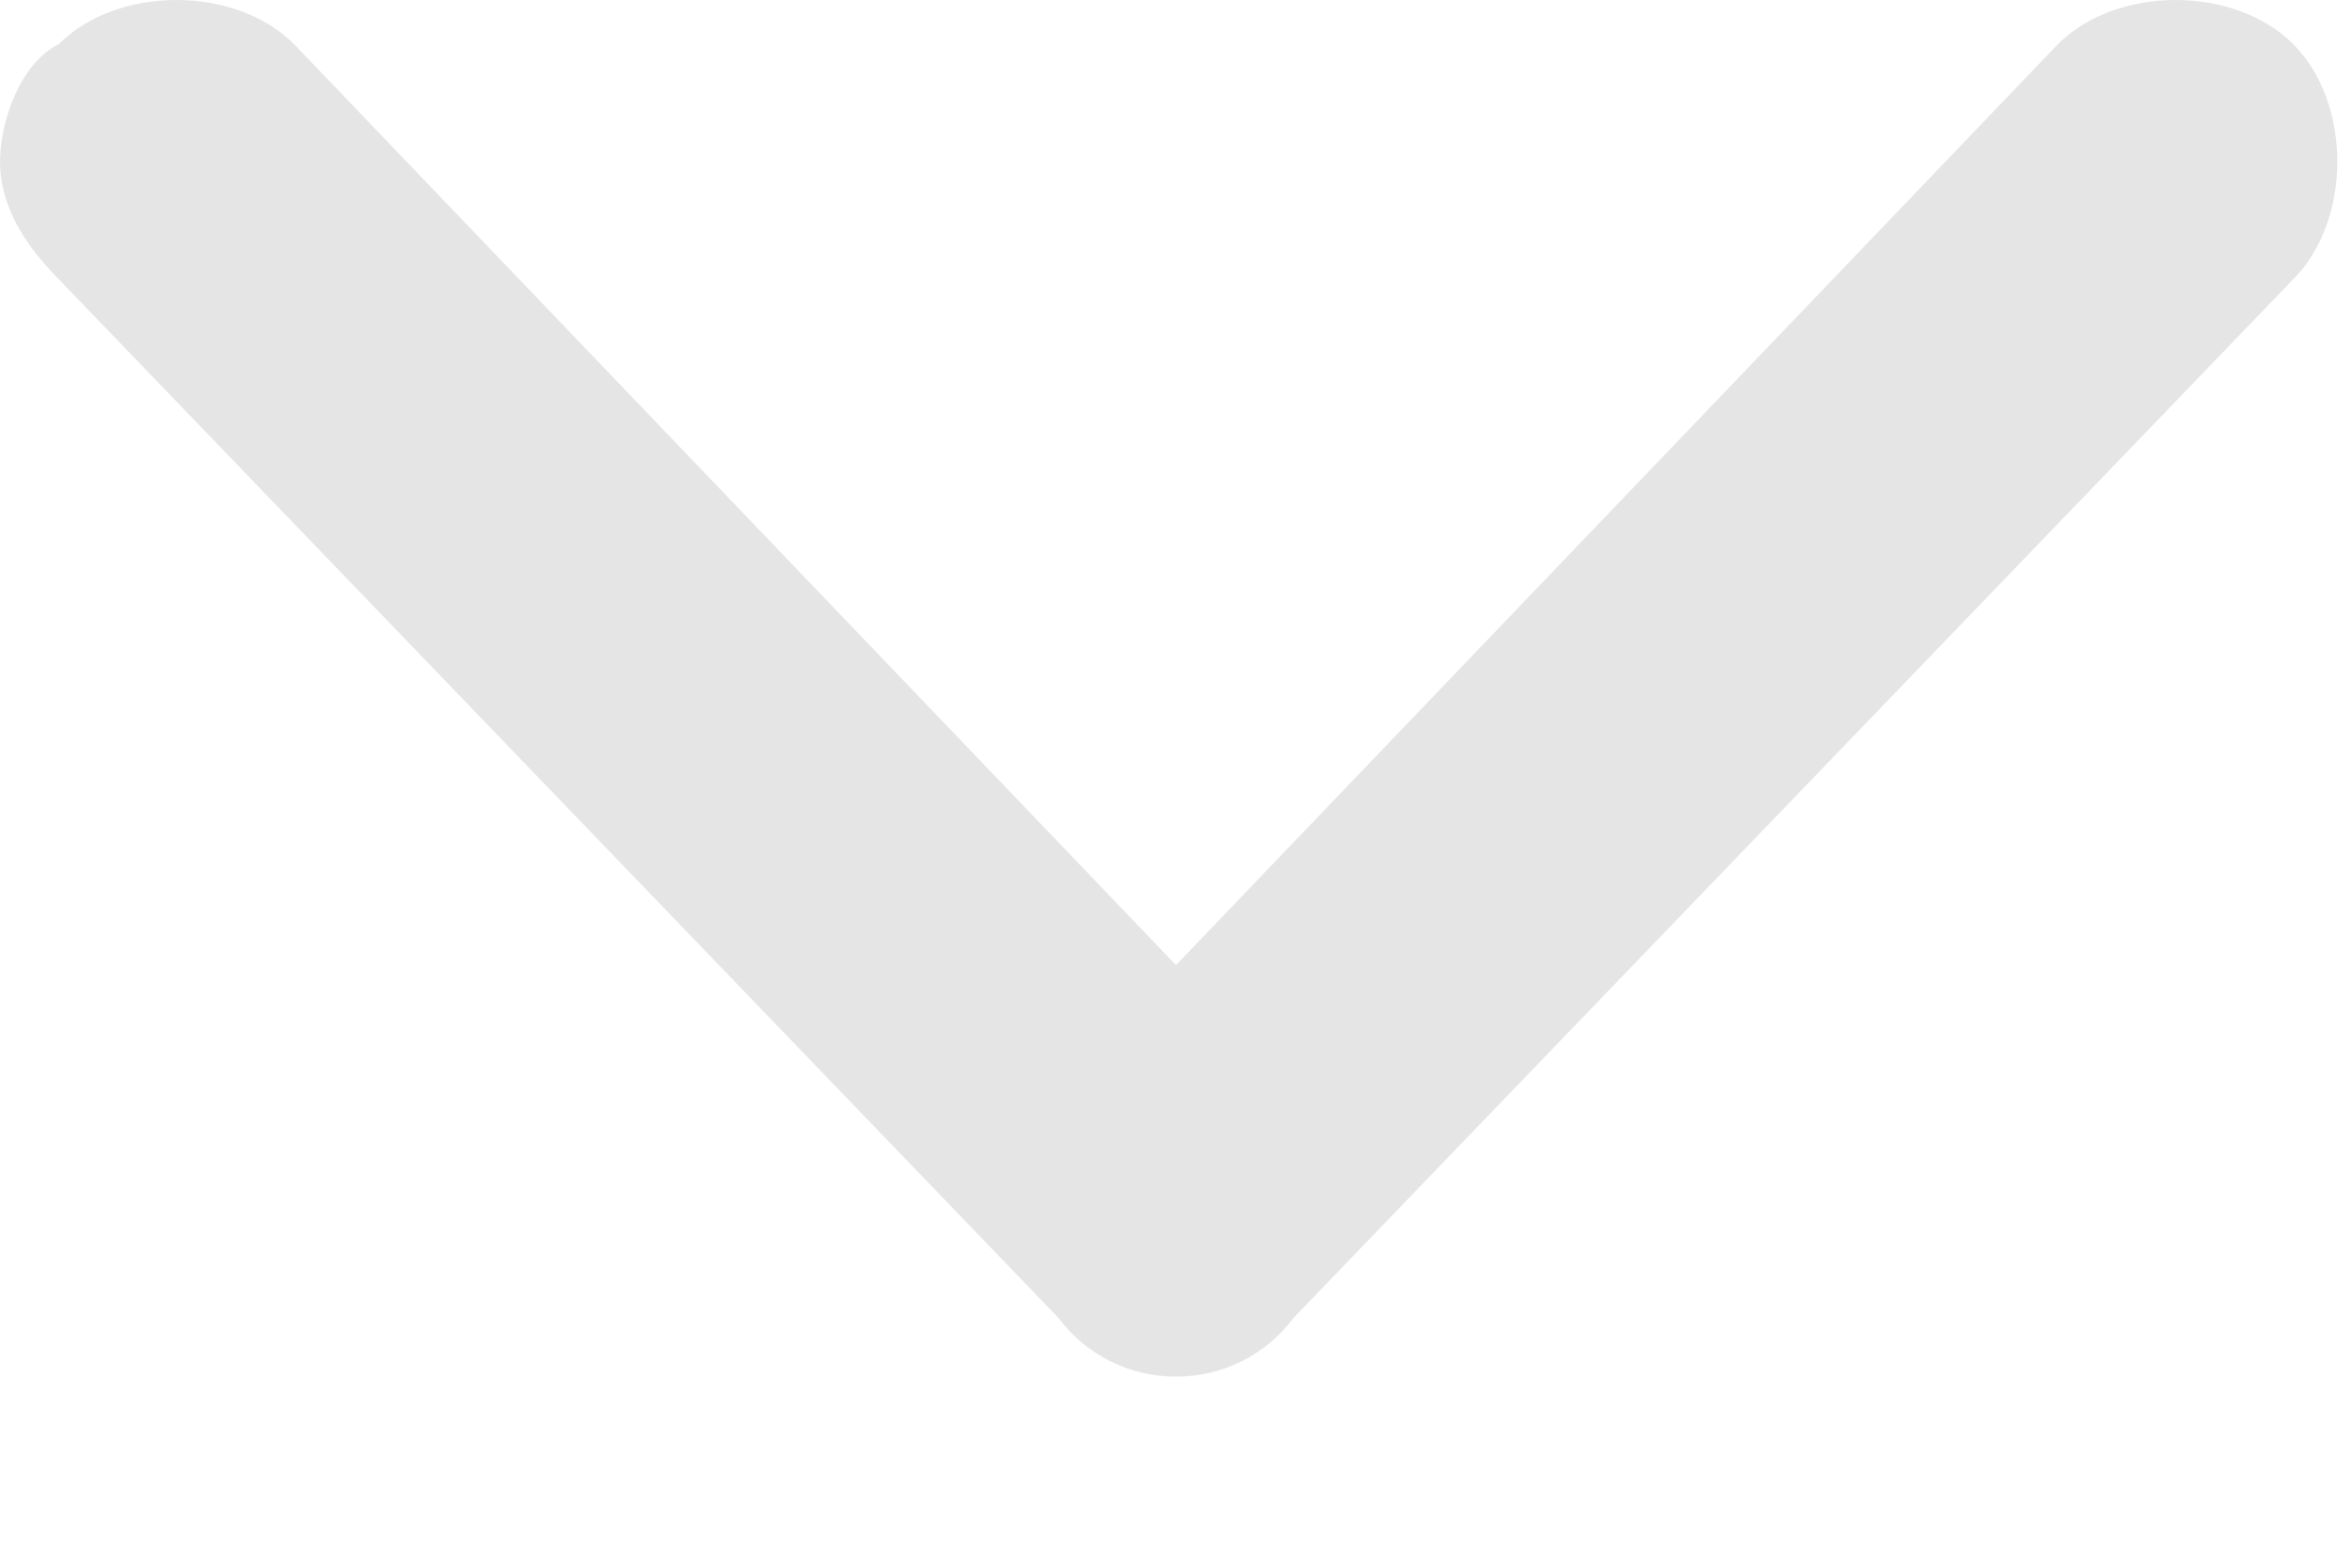
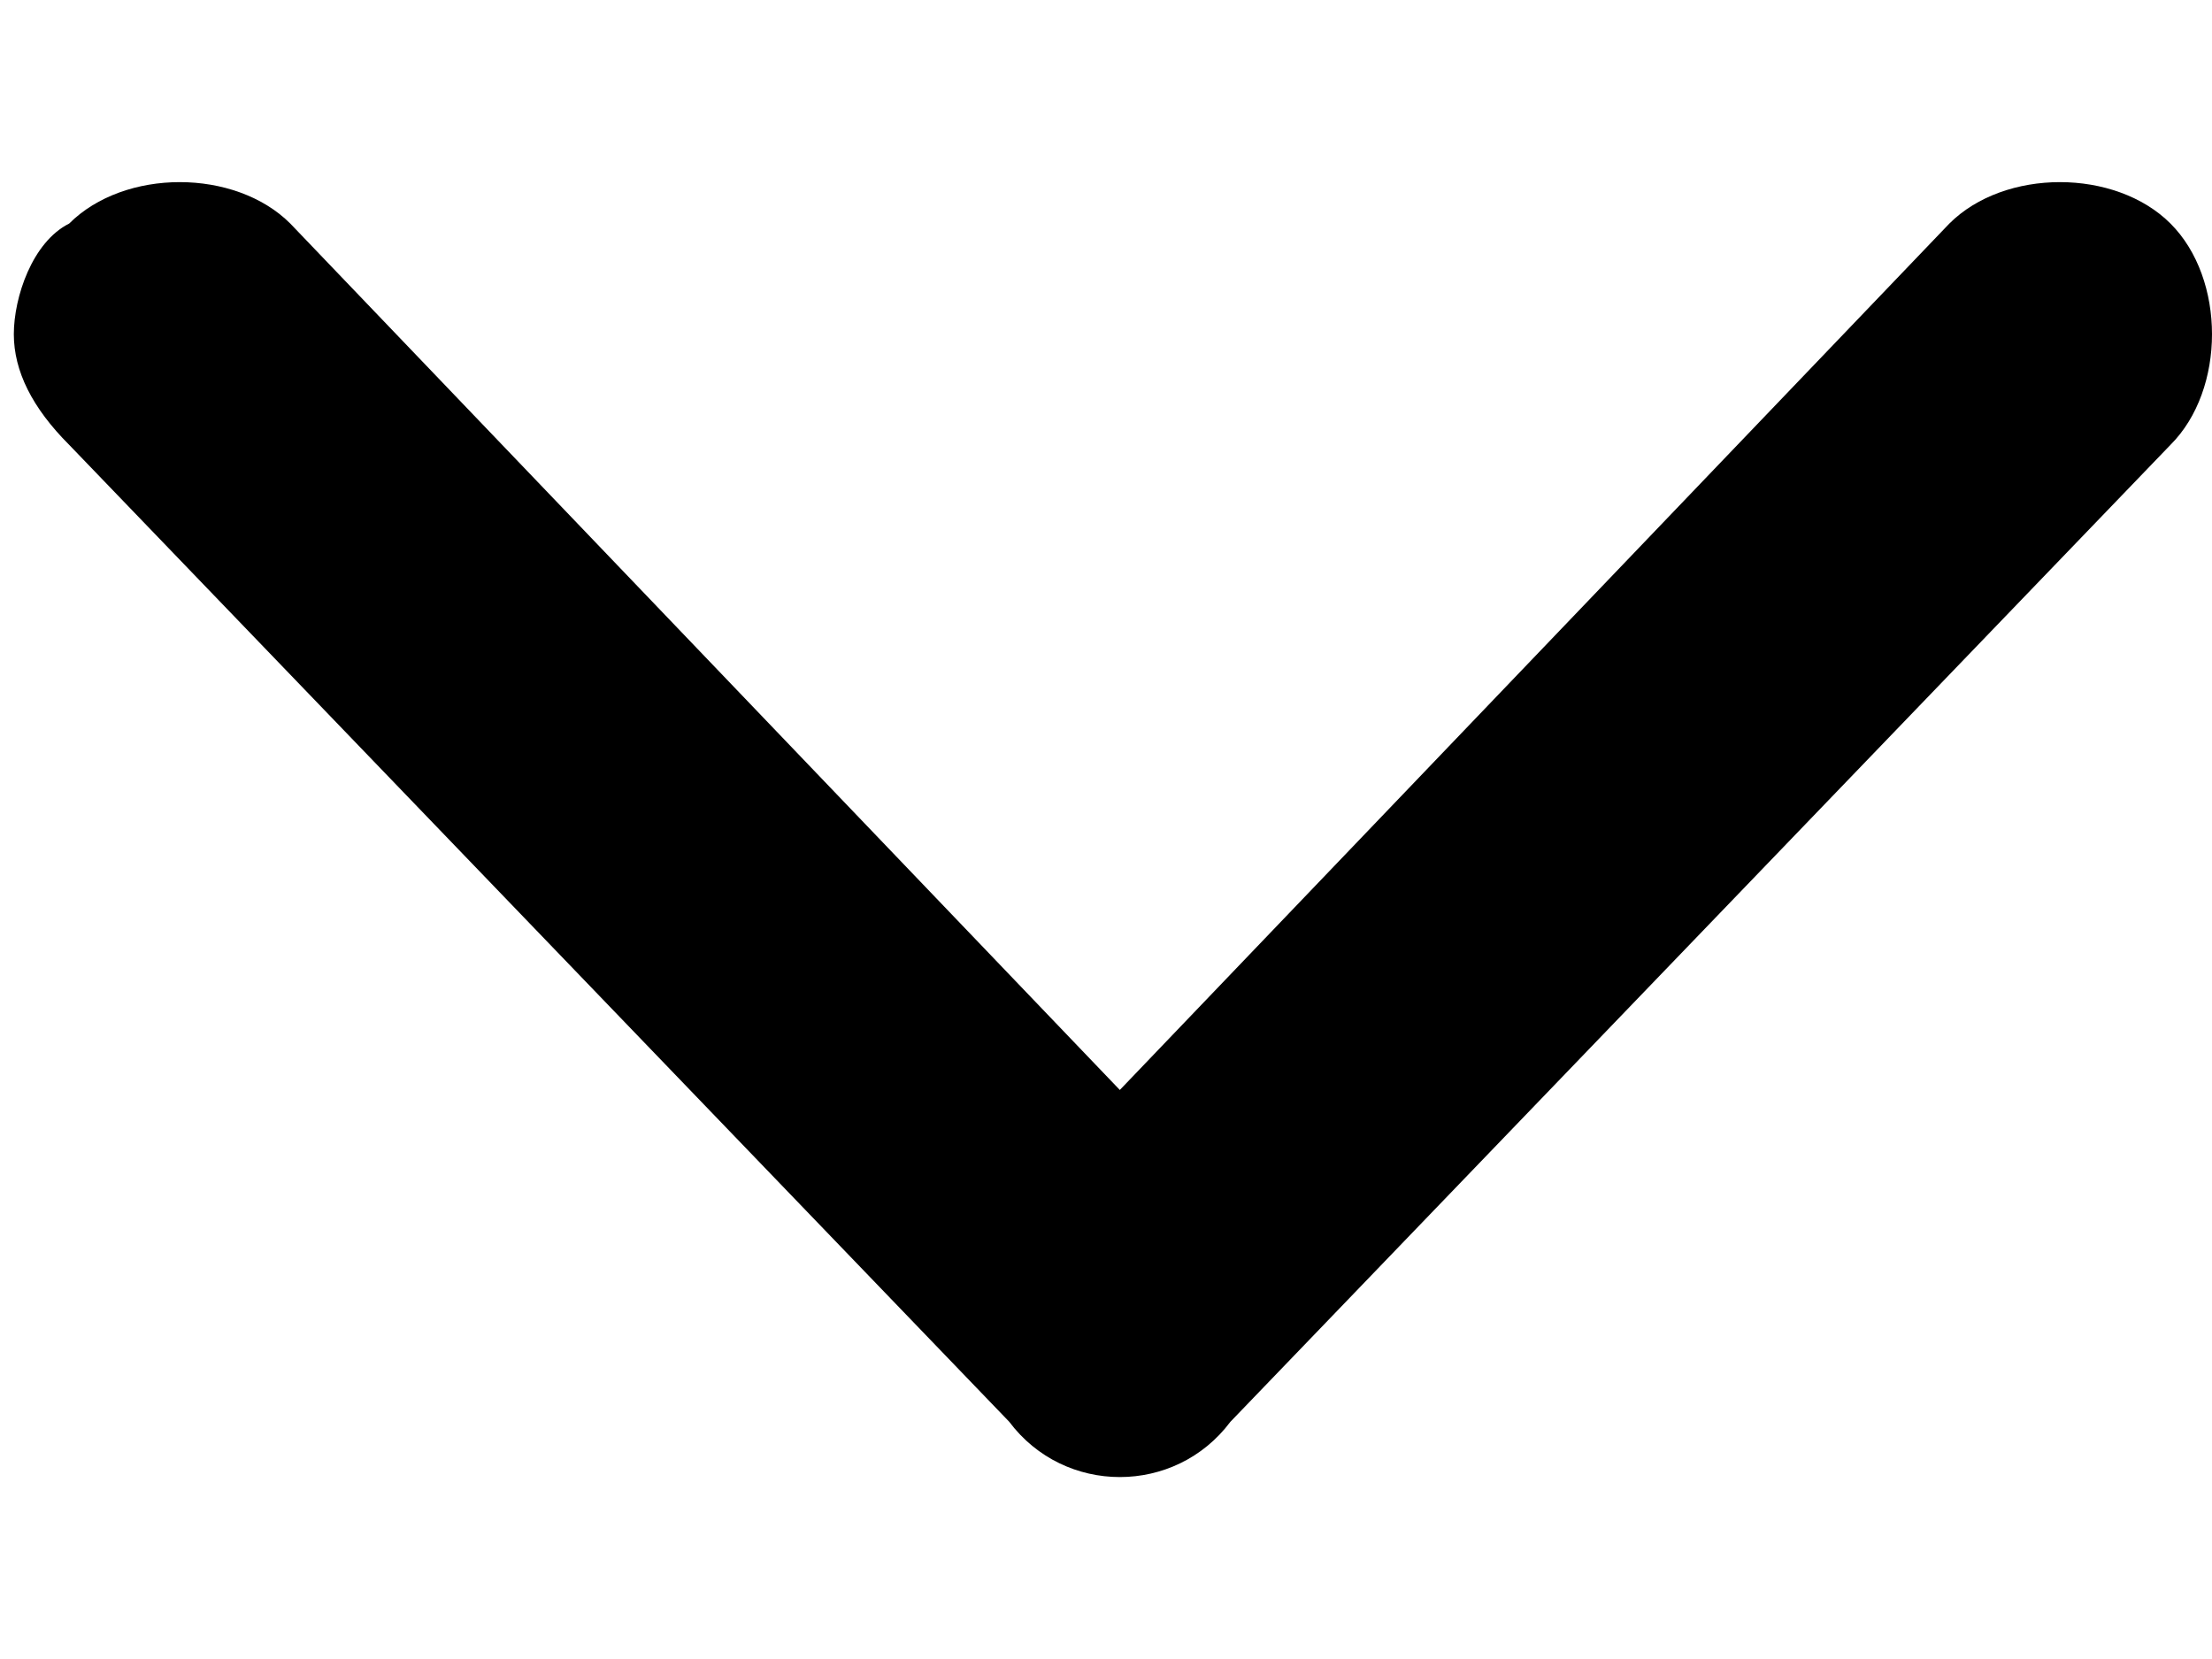
- <svg xmlns="http://www.w3.org/2000/svg" width="12" height="8" fill="none">
-   <path d="m6.6 6.725 5.1-5.3c.3-.3.3-.9 0-1.2-.3-.3-.9-.3-1.2 0L6 4.925 1.5.225c-.3-.3-.9-.3-1.2 0-.2.1-.3.4-.3.6 0 .2.1.4.3.6l5.1 5.3c.3.4.9.4 1.2 0Z" fill="#E5E5E5" />
+ <svg xmlns="http://www.w3.org/2000/svg" width="12" height="9" viewBox="0 0 12 9" fill="none">
+   <path d="m6.675 7.713 5.1-5.3c.3-.3.3-.9 0-1.2-.3-.3-.9-.3-1.2 0l-4.5 4.7-4.5-4.7c-.3-.3-.9-.3-1.2 0-.2.1-.3.4-.3.6 0 .2.1.4.3.6l5.1 5.3c.3.4.9.4 1.2 0Z" fill="#000" />
</svg>
